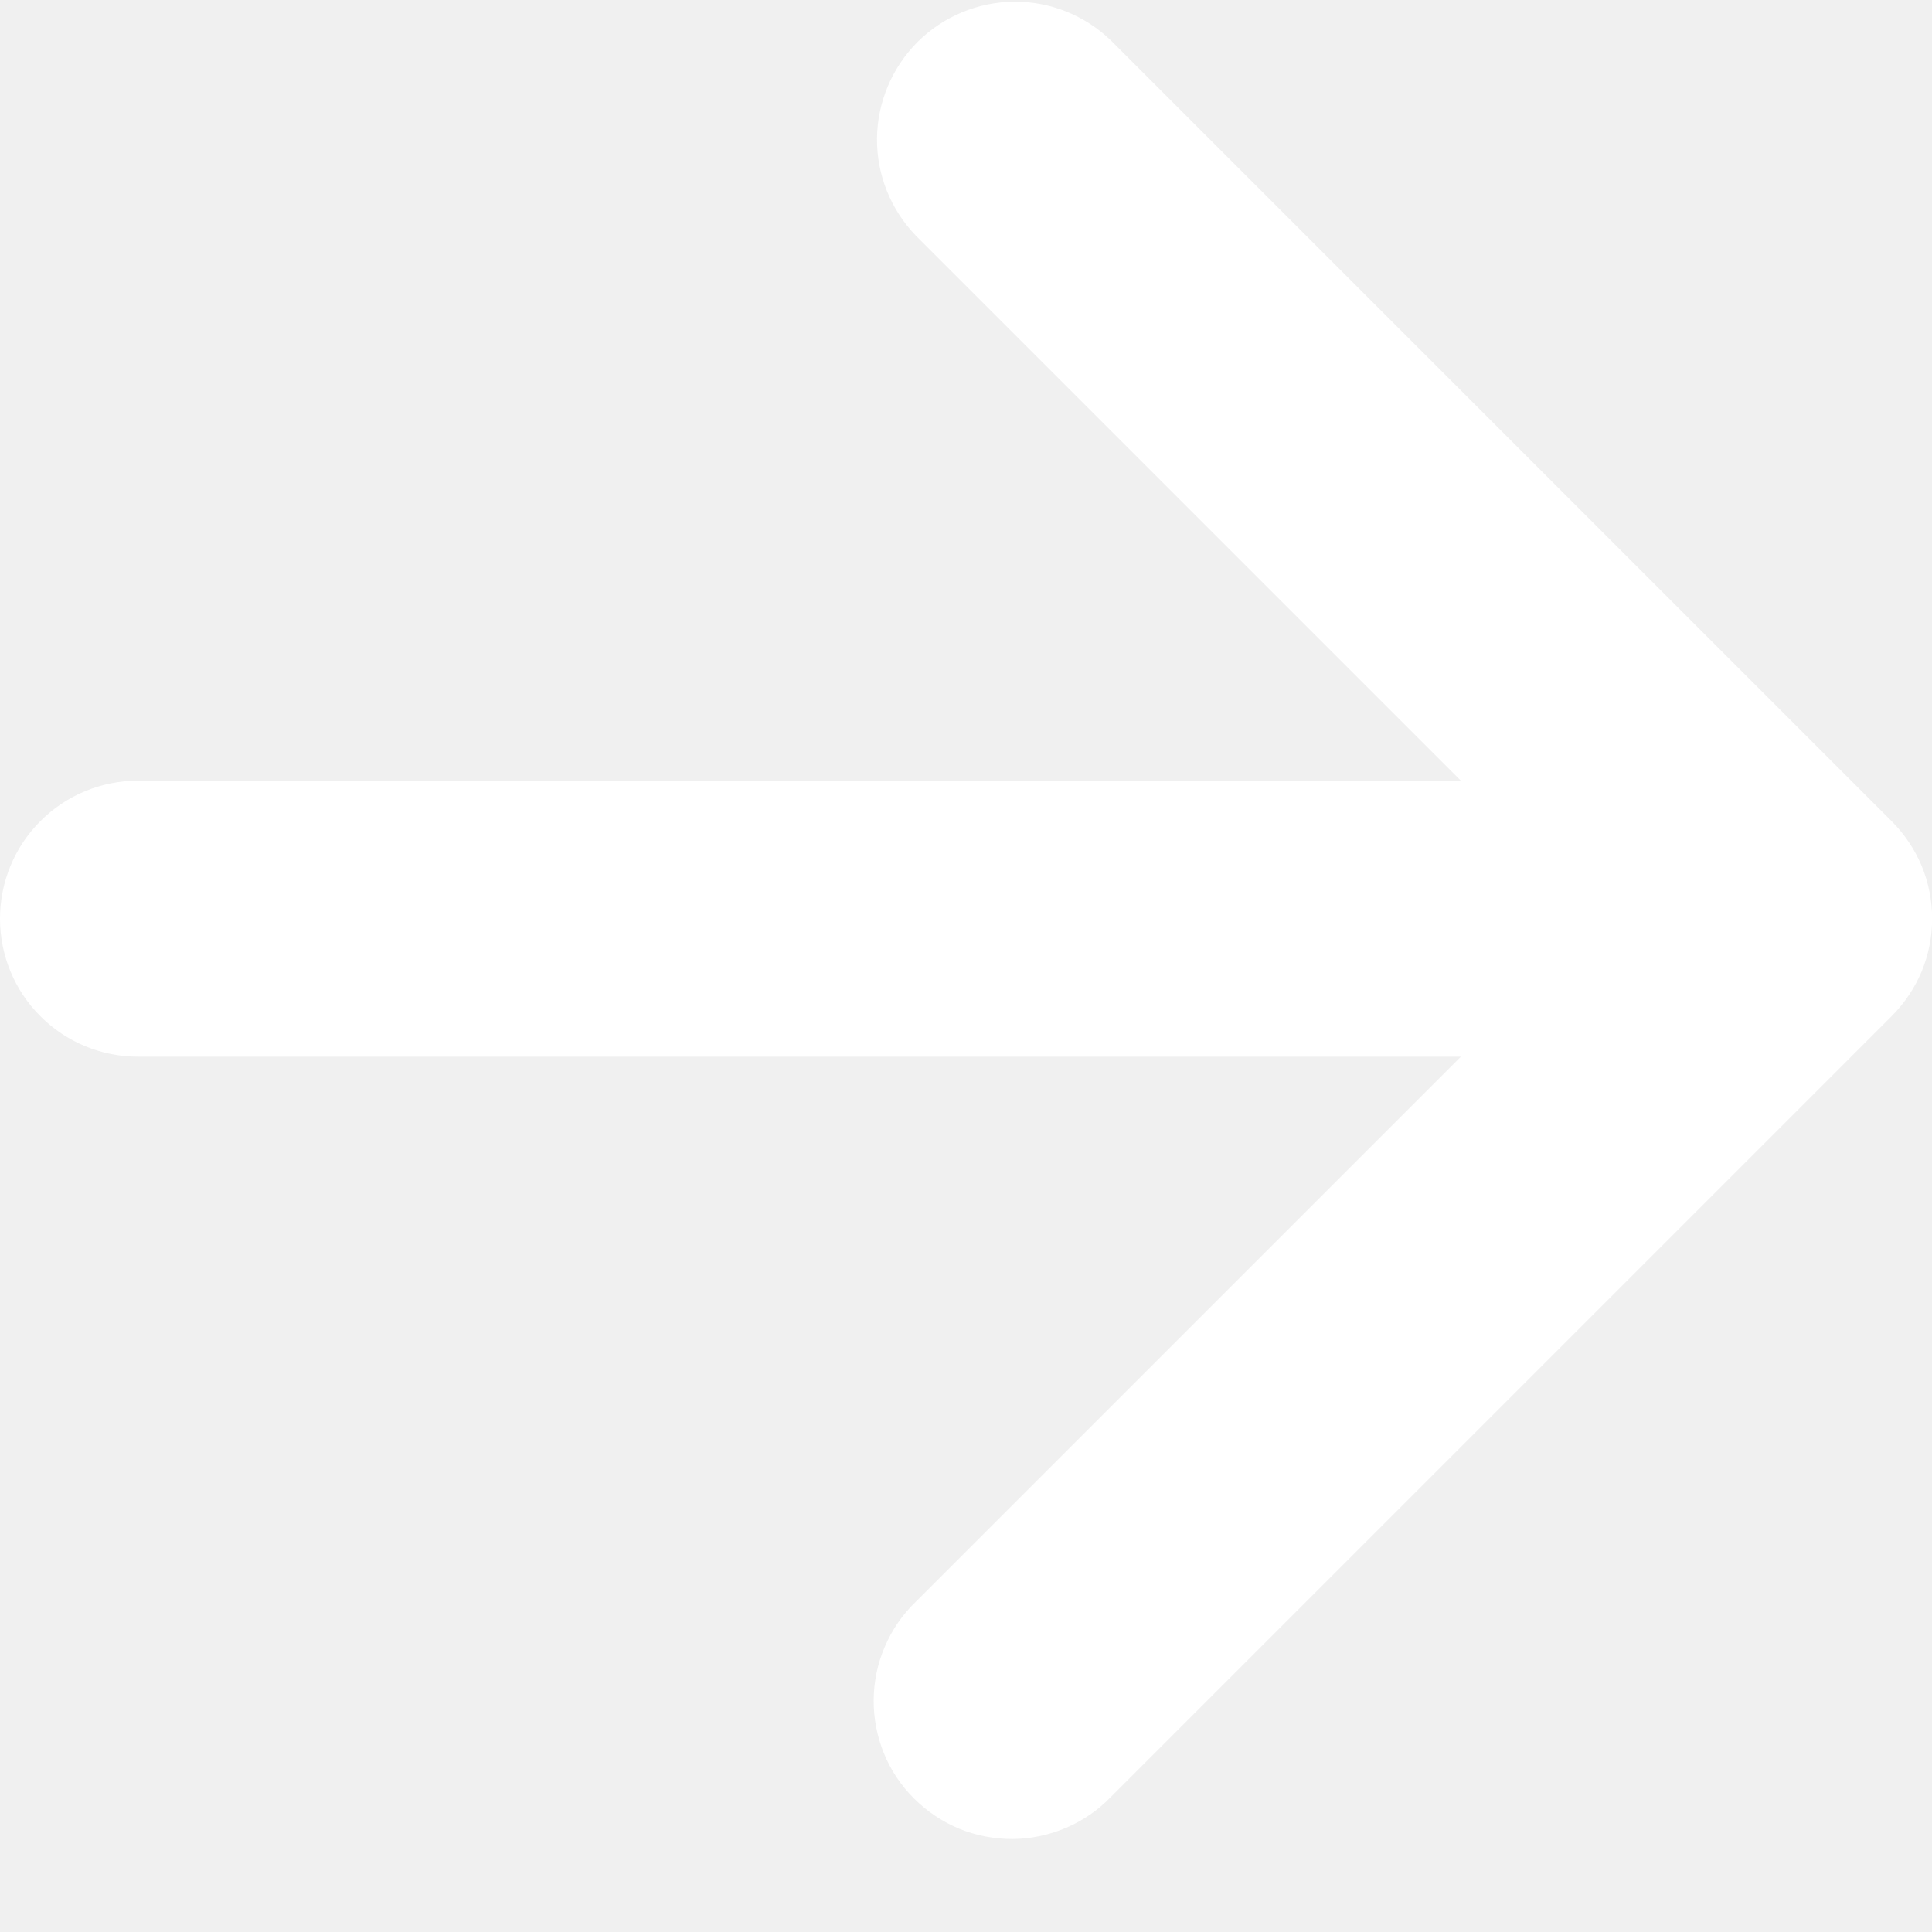
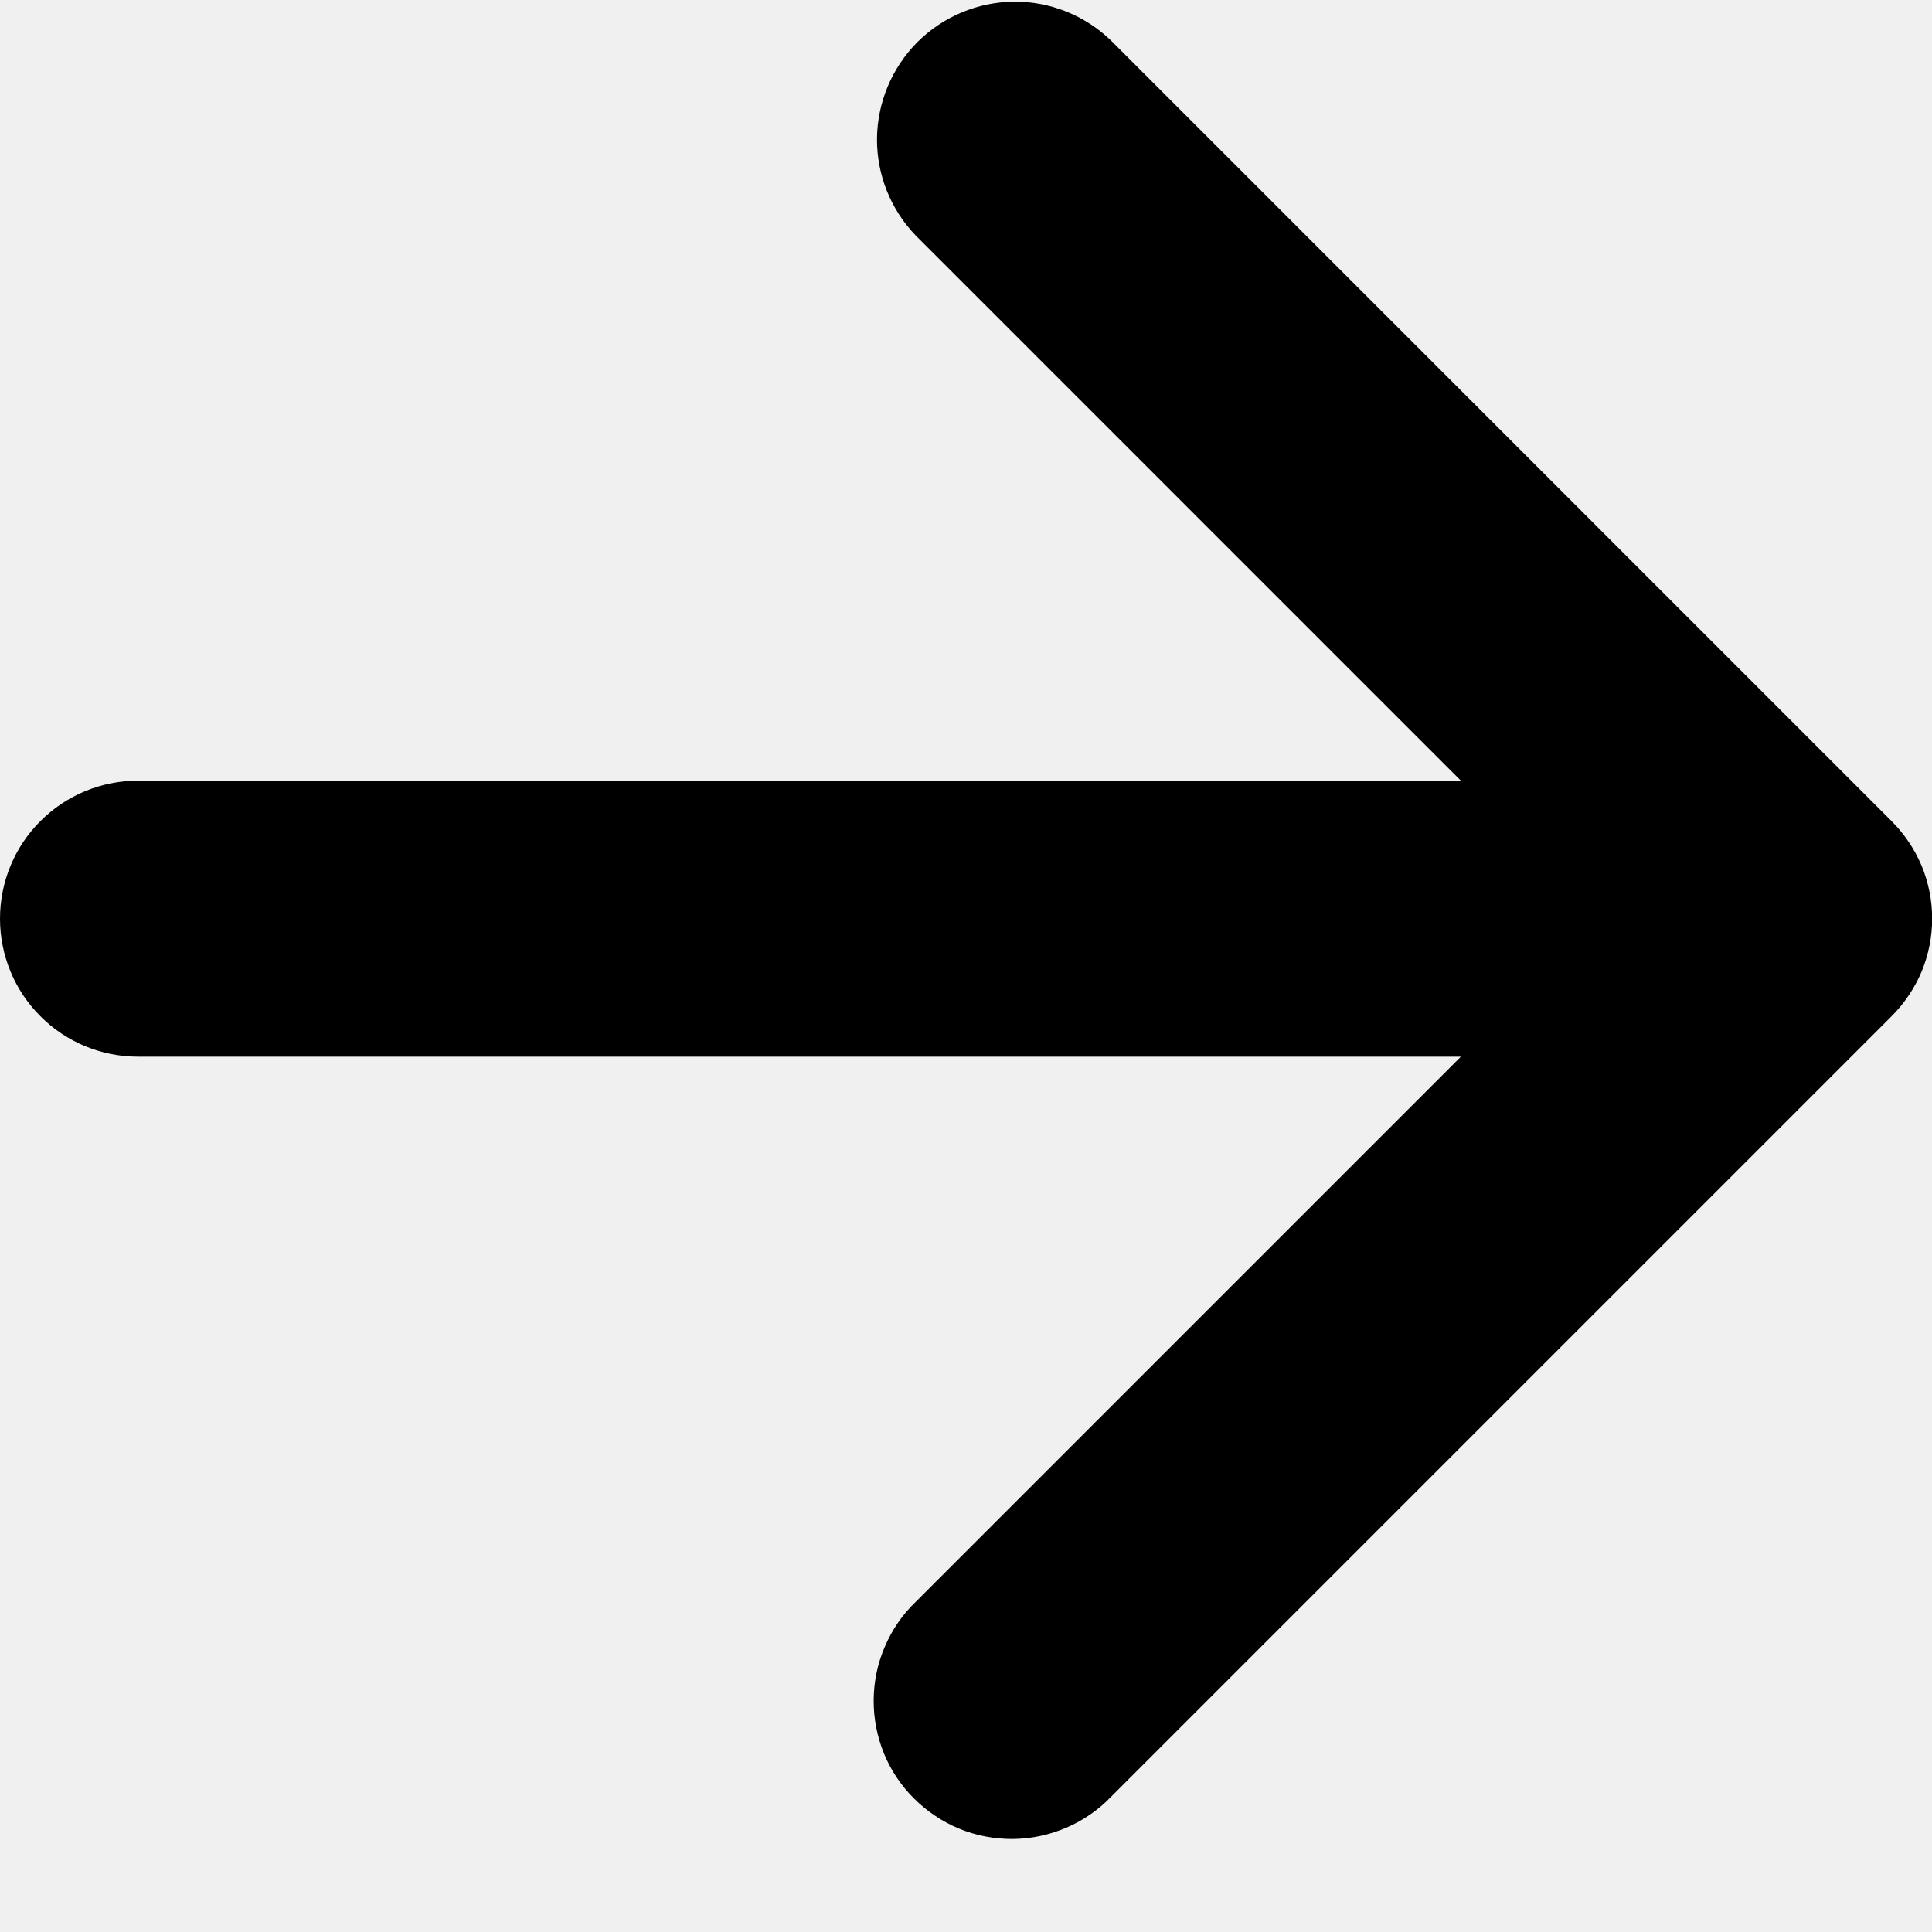
- <svg xmlns="http://www.w3.org/2000/svg" width="14" height="14" viewBox="0 0 14 14" fill="none">
-   <path d="M10.586 5.657L6.636 1.707C6.454 1.518 6.353 1.266 6.355 1.004C6.358 0.741 6.463 0.491 6.648 0.305C6.834 0.12 7.084 0.015 7.347 0.012C7.609 0.01 7.861 0.111 8.05 0.293L13.707 5.95C13.8 6.043 13.874 6.153 13.925 6.274C13.975 6.395 14.001 6.526 14.001 6.657C14.001 6.788 13.975 6.919 13.925 7.04C13.874 7.161 13.8 7.271 13.707 7.364L8.05 13.021C7.958 13.117 7.847 13.193 7.725 13.245C7.603 13.297 7.472 13.325 7.339 13.326C7.207 13.327 7.075 13.302 6.952 13.252C6.829 13.201 6.718 13.127 6.624 13.033C6.53 12.94 6.455 12.828 6.405 12.705C6.355 12.582 6.33 12.45 6.331 12.318C6.332 12.185 6.359 12.054 6.412 11.932C6.464 11.81 6.54 11.699 6.636 11.607L10.586 7.657H1C0.735 7.657 0.48 7.552 0.293 7.364C0.105 7.177 0 6.922 0 6.657C0 6.392 0.105 6.137 0.293 5.95C0.48 5.762 0.735 5.657 1 5.657H10.586Z" fill="white" />
+ <svg xmlns="http://www.w3.org/2000/svg" width="14" height="14" viewBox="0 0 14 14">
+   <path d="M10.586 5.657L6.636 1.707C6.454 1.518 6.353 1.266 6.355 1.004C6.358 0.741 6.463 0.491 6.648 0.305C6.834 0.12 7.084 0.015 7.347 0.012C7.609 0.01 7.861 0.111 8.05 0.293L13.707 5.95C13.8 6.043 13.874 6.153 13.925 6.274C13.975 6.395 14.001 6.526 14.001 6.657C14.001 6.788 13.975 6.919 13.925 7.04C13.874 7.161 13.8 7.271 13.707 7.364L8.05 13.021C7.958 13.117 7.847 13.193 7.725 13.245C7.603 13.297 7.472 13.325 7.339 13.326C7.207 13.327 7.075 13.302 6.952 13.252C6.829 13.201 6.718 13.127 6.624 13.033C6.53 12.94 6.455 12.828 6.405 12.705C6.355 12.582 6.33 12.45 6.331 12.318C6.332 12.185 6.359 12.054 6.412 11.932C6.464 11.81 6.54 11.699 6.636 11.607L10.586 7.657H1C0.735 7.657 0.48 7.552 0.293 7.364C0.105 7.177 0 6.922 0 6.657C0 6.392 0.105 6.137 0.293 5.95C0.48 5.762 0.735 5.657 1 5.657H10.586Z" />
</svg>
